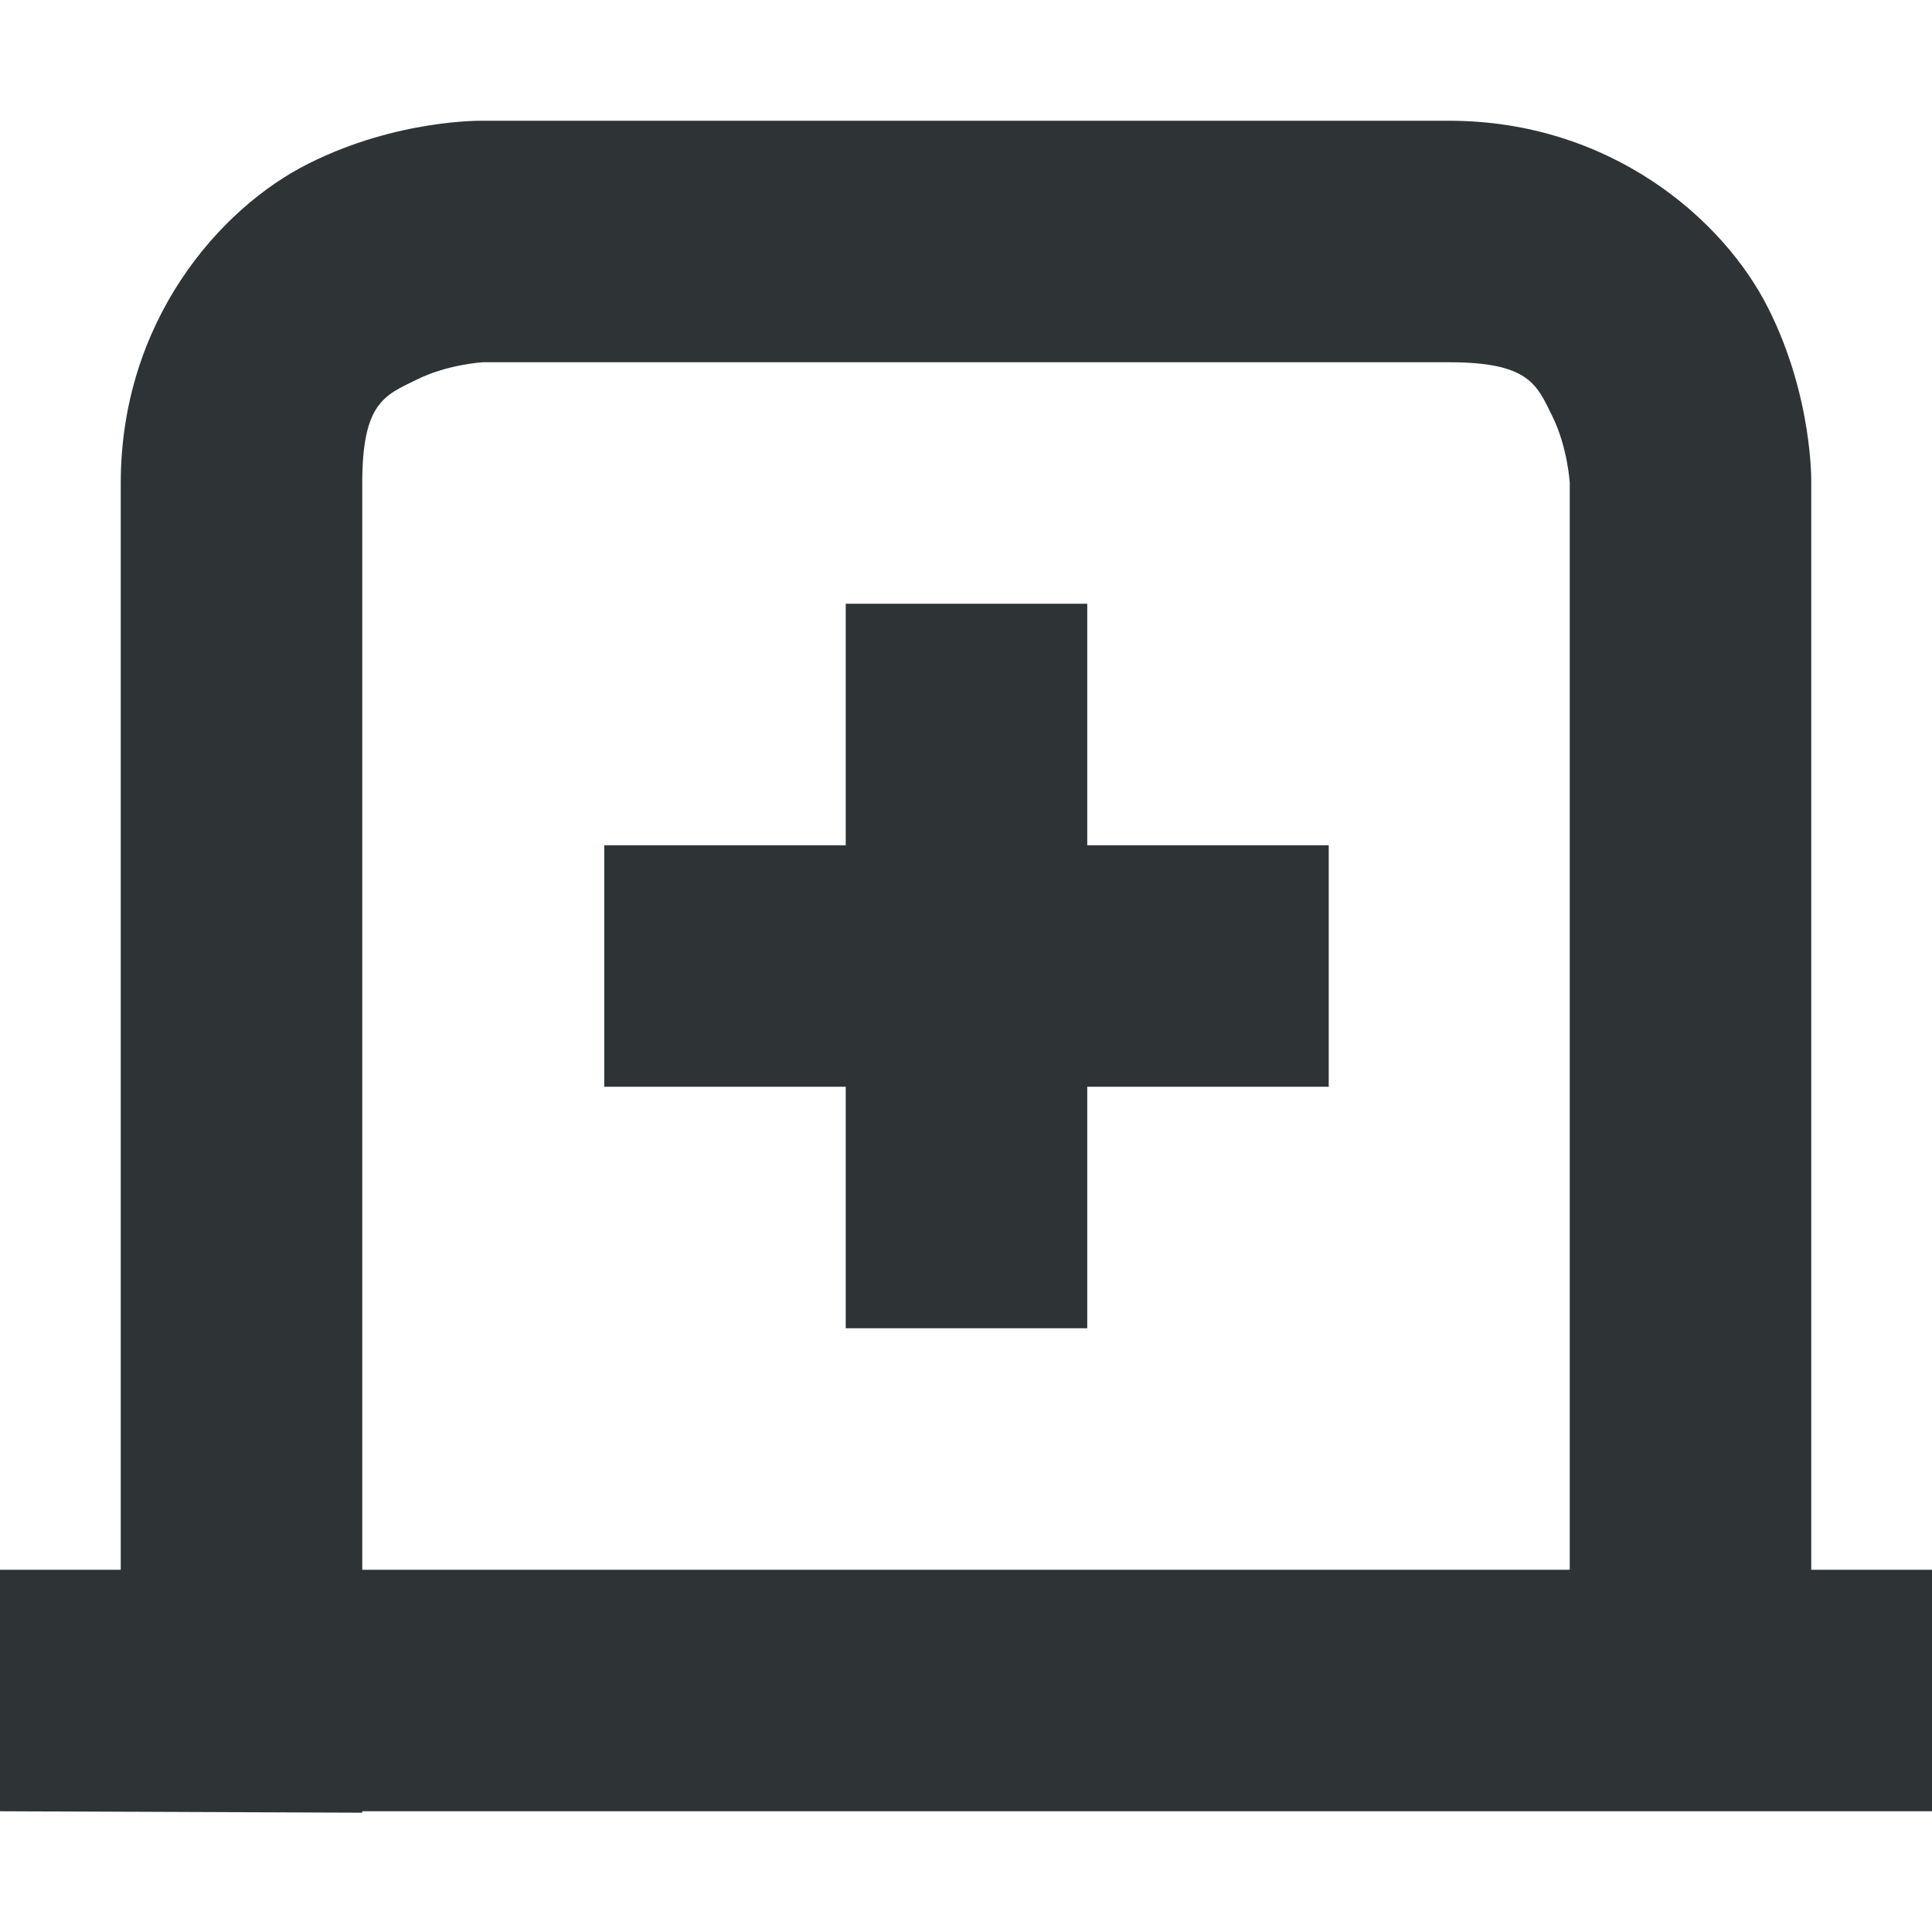
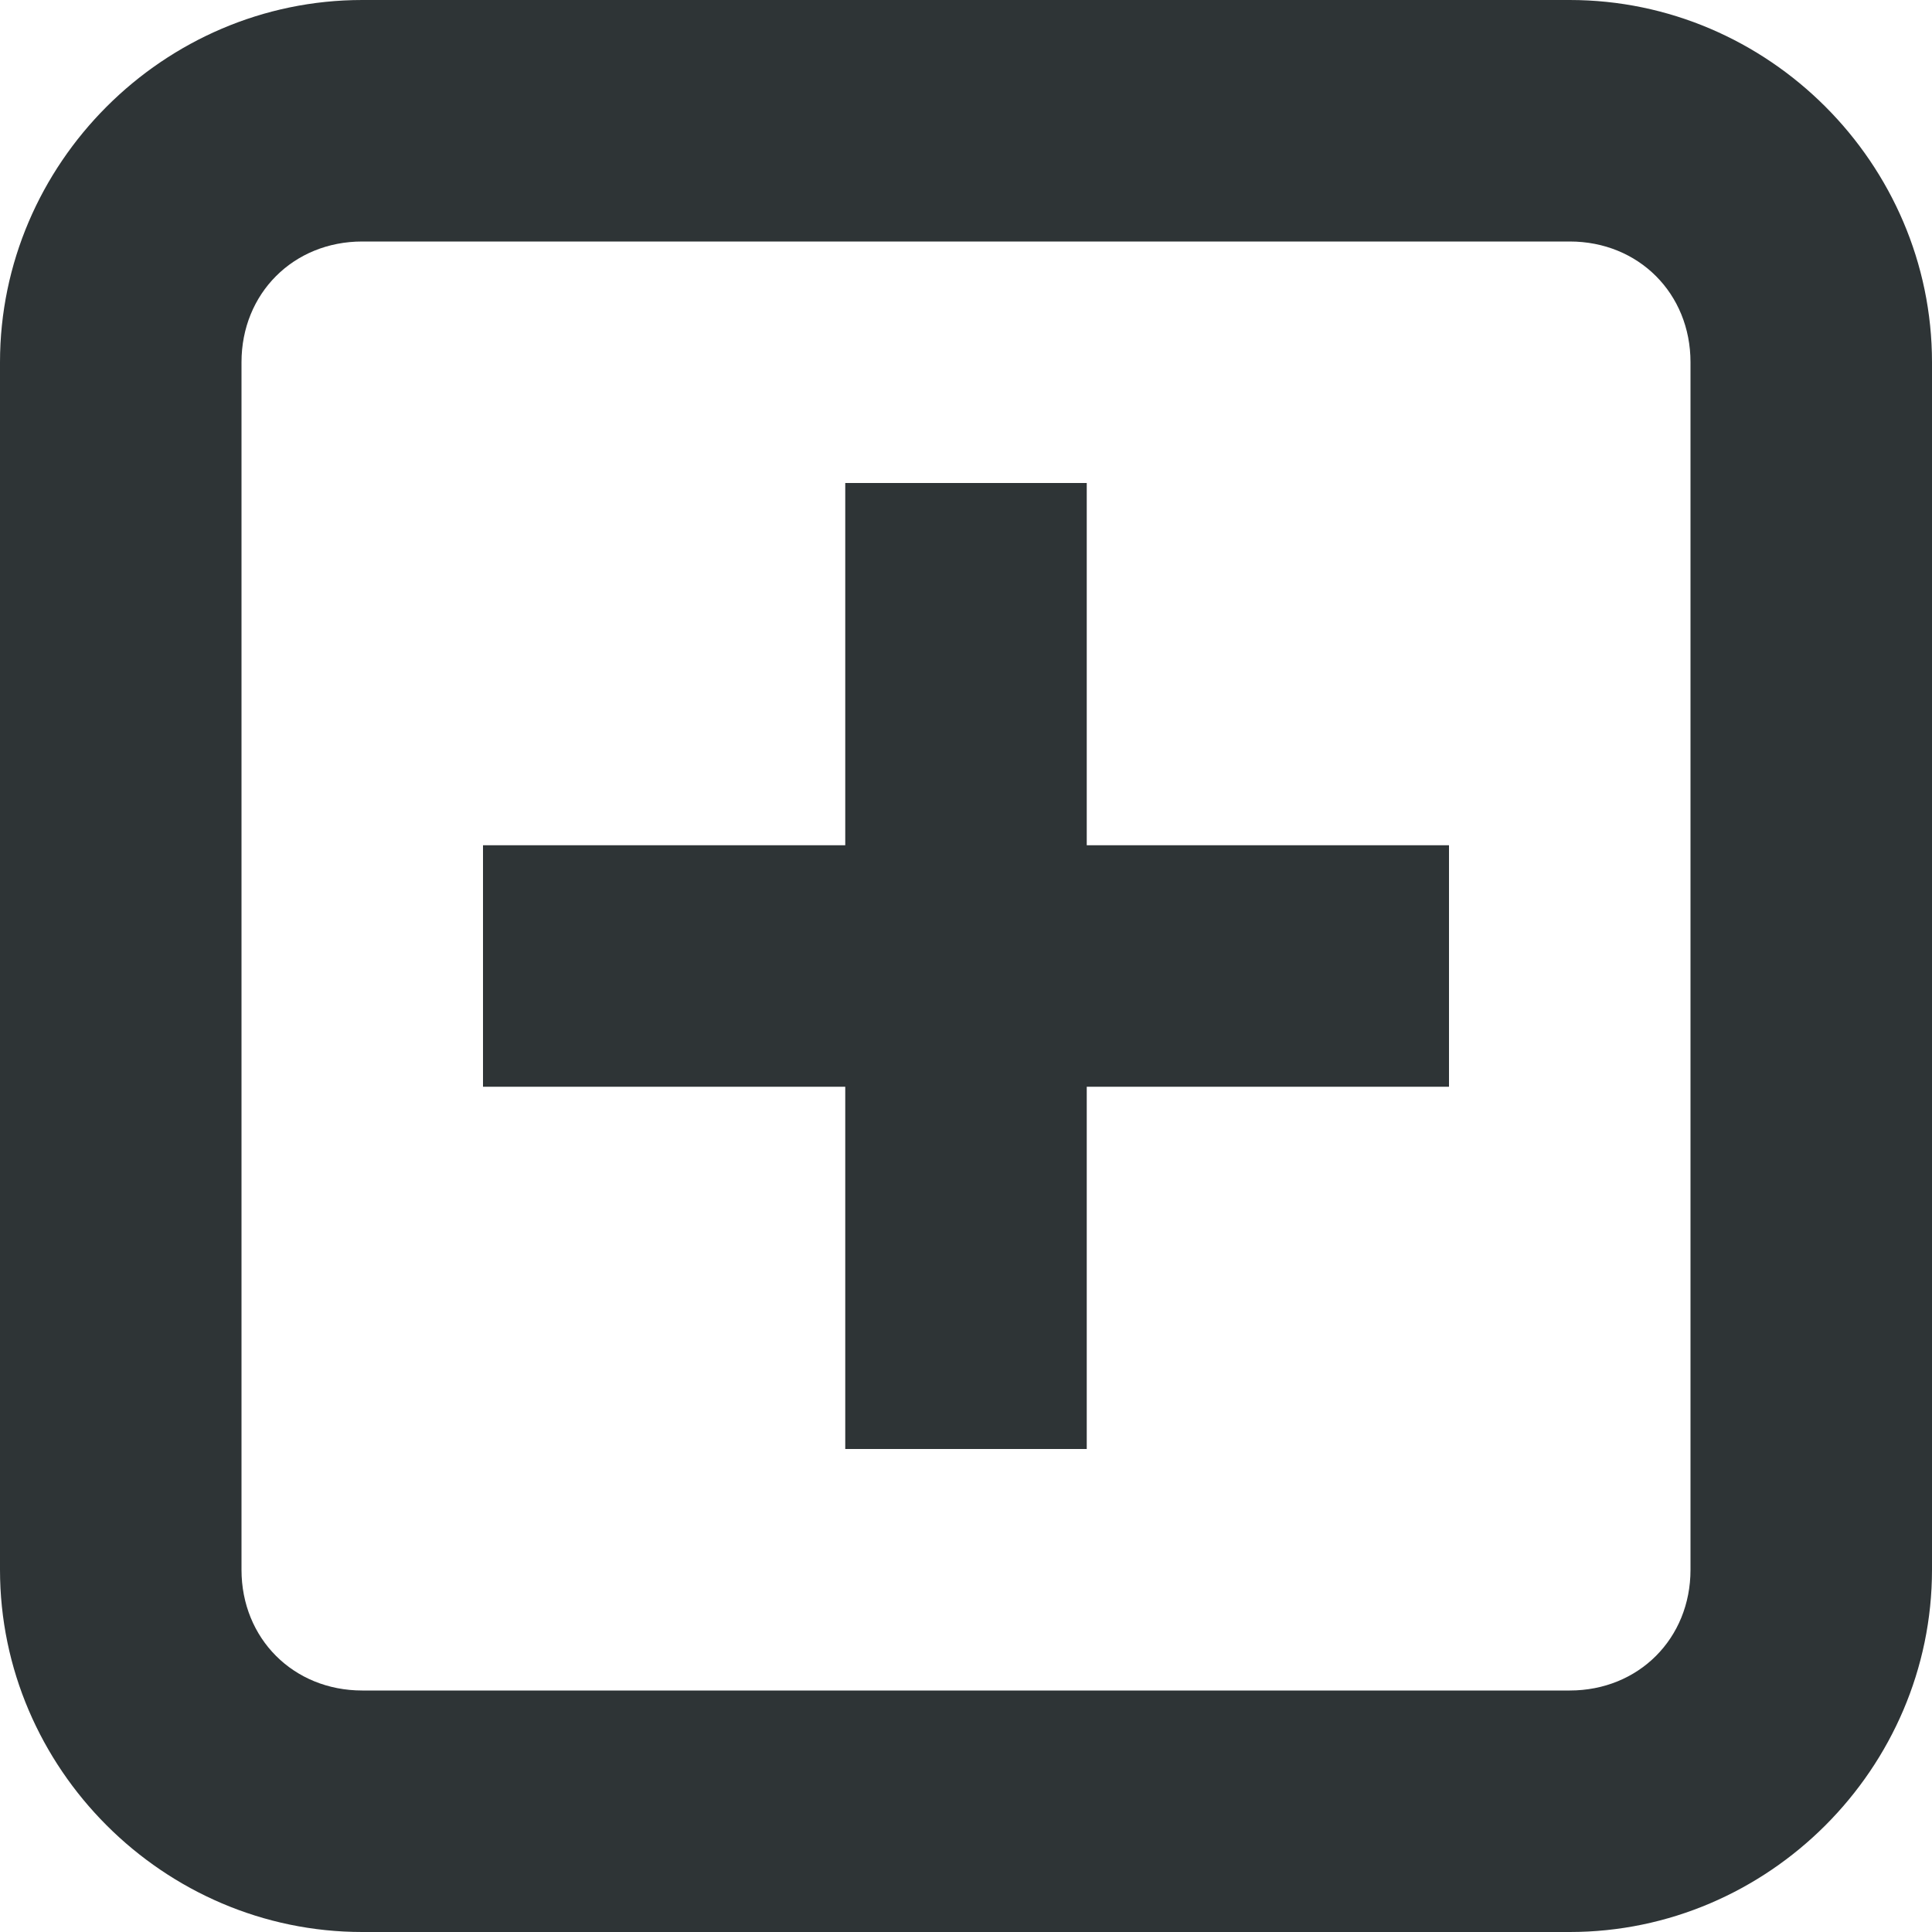
<svg xmlns="http://www.w3.org/2000/svg" height="16px" viewBox="0 0 16 16" width="16px">
  <g fill="#2e3436">
-     <path d="m 4 1 s -0.707 -0.016 -1.445 0.355 c -0.742 0.371 -1.555 1.312 -1.555 2.645 v 9 h -1 l -0.004 2 h 0.004 l 3 0.012 v -0.012 h 13 v -2 h -1 v -9 s 0.016 -0.707 -0.355 -1.445 c -0.371 -0.742 -1.312 -1.555 -2.645 -1.555 z m 0 2 h 8 c 0.668 0 0.727 0.188 0.855 0.445 c 0.129 0.262 0.145 0.555 0.145 0.555 v 9 h -10 v -9 c 0 -0.668 0.188 -0.727 0.449 -0.855 c 0.258 -0.129 0.551 -0.145 0.551 -0.145 z m 0 0" />
-     <path d="m 7.004 5 v 2 h -2 v 2 h 2 v 2 h 2 v -2 h 2 v -2 h -2 v -2 z m 0 0" />
+     <path d="m 3 0 c -1.645 0 -3 1.355 -3 3 v 10 c 0 1.645 1.355 3 3 3 h 10 c 1.645 0 3 -1.355 3 -3 v -10 c 0 -1.645 -1.355 -3 -3 -3 z m 0 2 h 10 c 0.57 0 1 0.43 1 1 v 10 c 0 0.57 -0.43 1 -1 1 h -10 c -0.57 0 -1 -0.43 -1 -1 v -10 c 0 -0.57 0.43 -1 1 -1 z m 0 0" />
+     <path d="m 4 7 h 8 v 2 h -8 z m 0 0" />
+     <path d="m 9 4 v 8 h -2 v -8 z m 0 0" />
  </g>
</svg>
